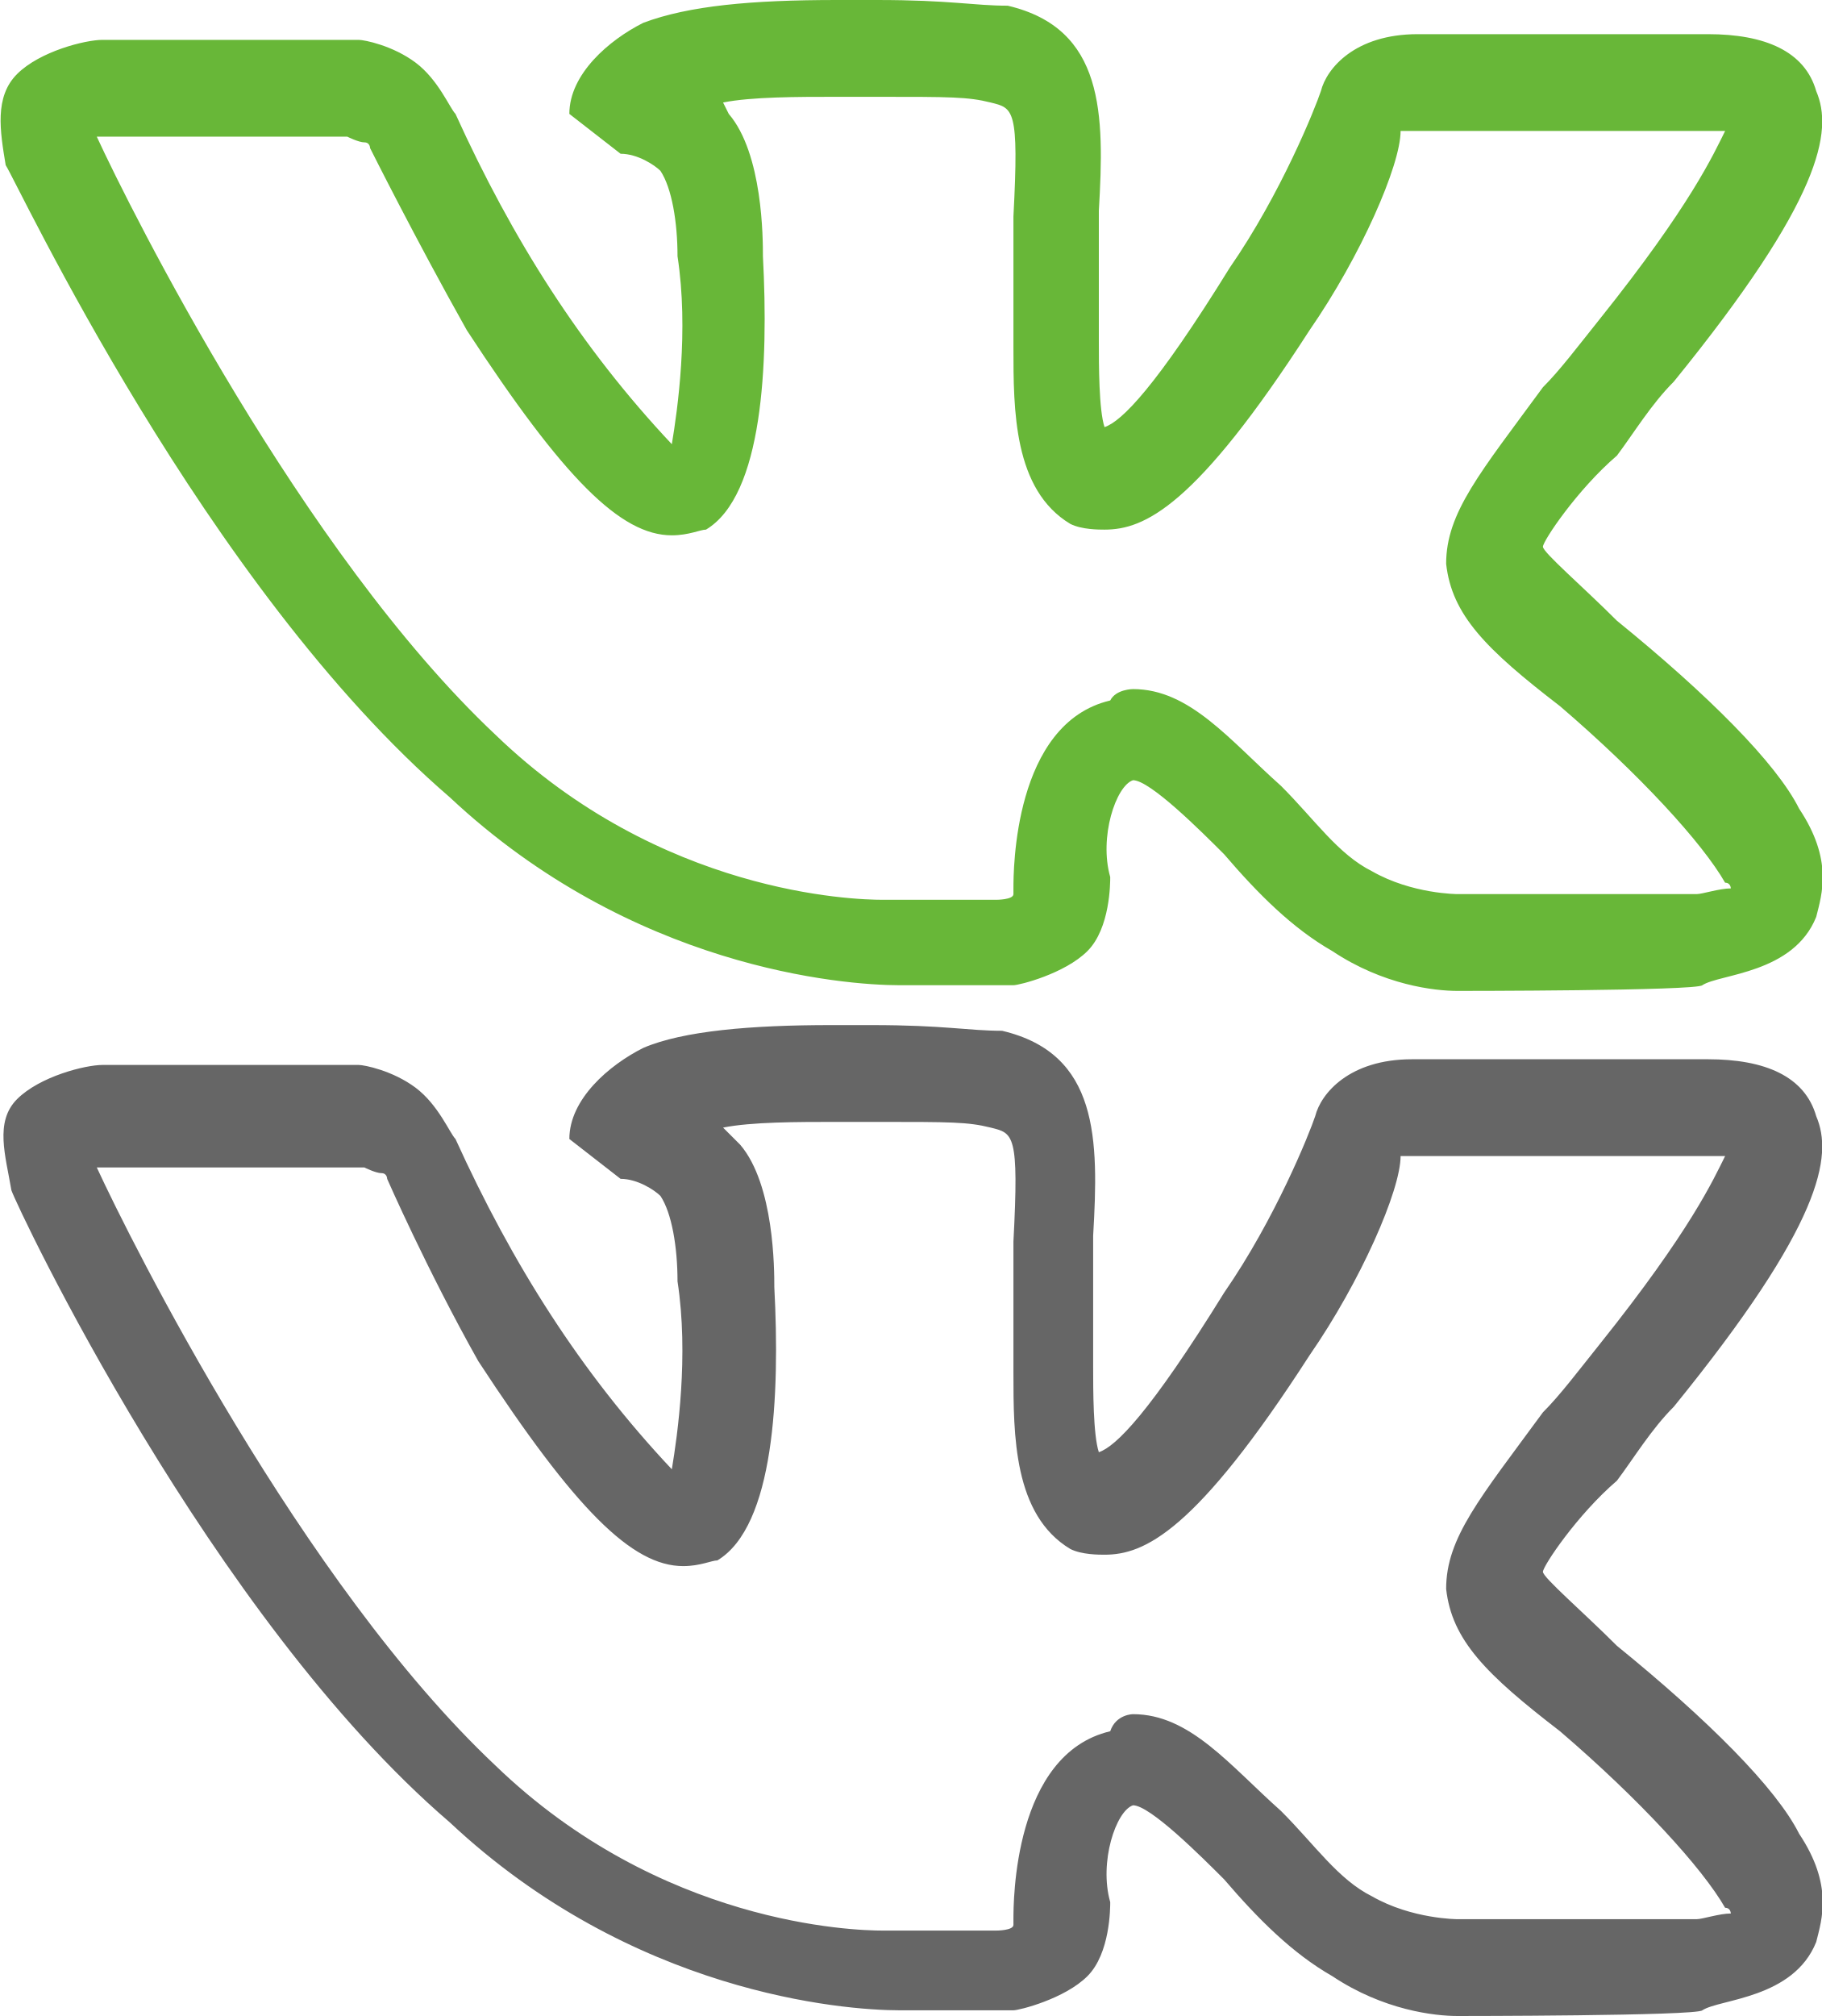
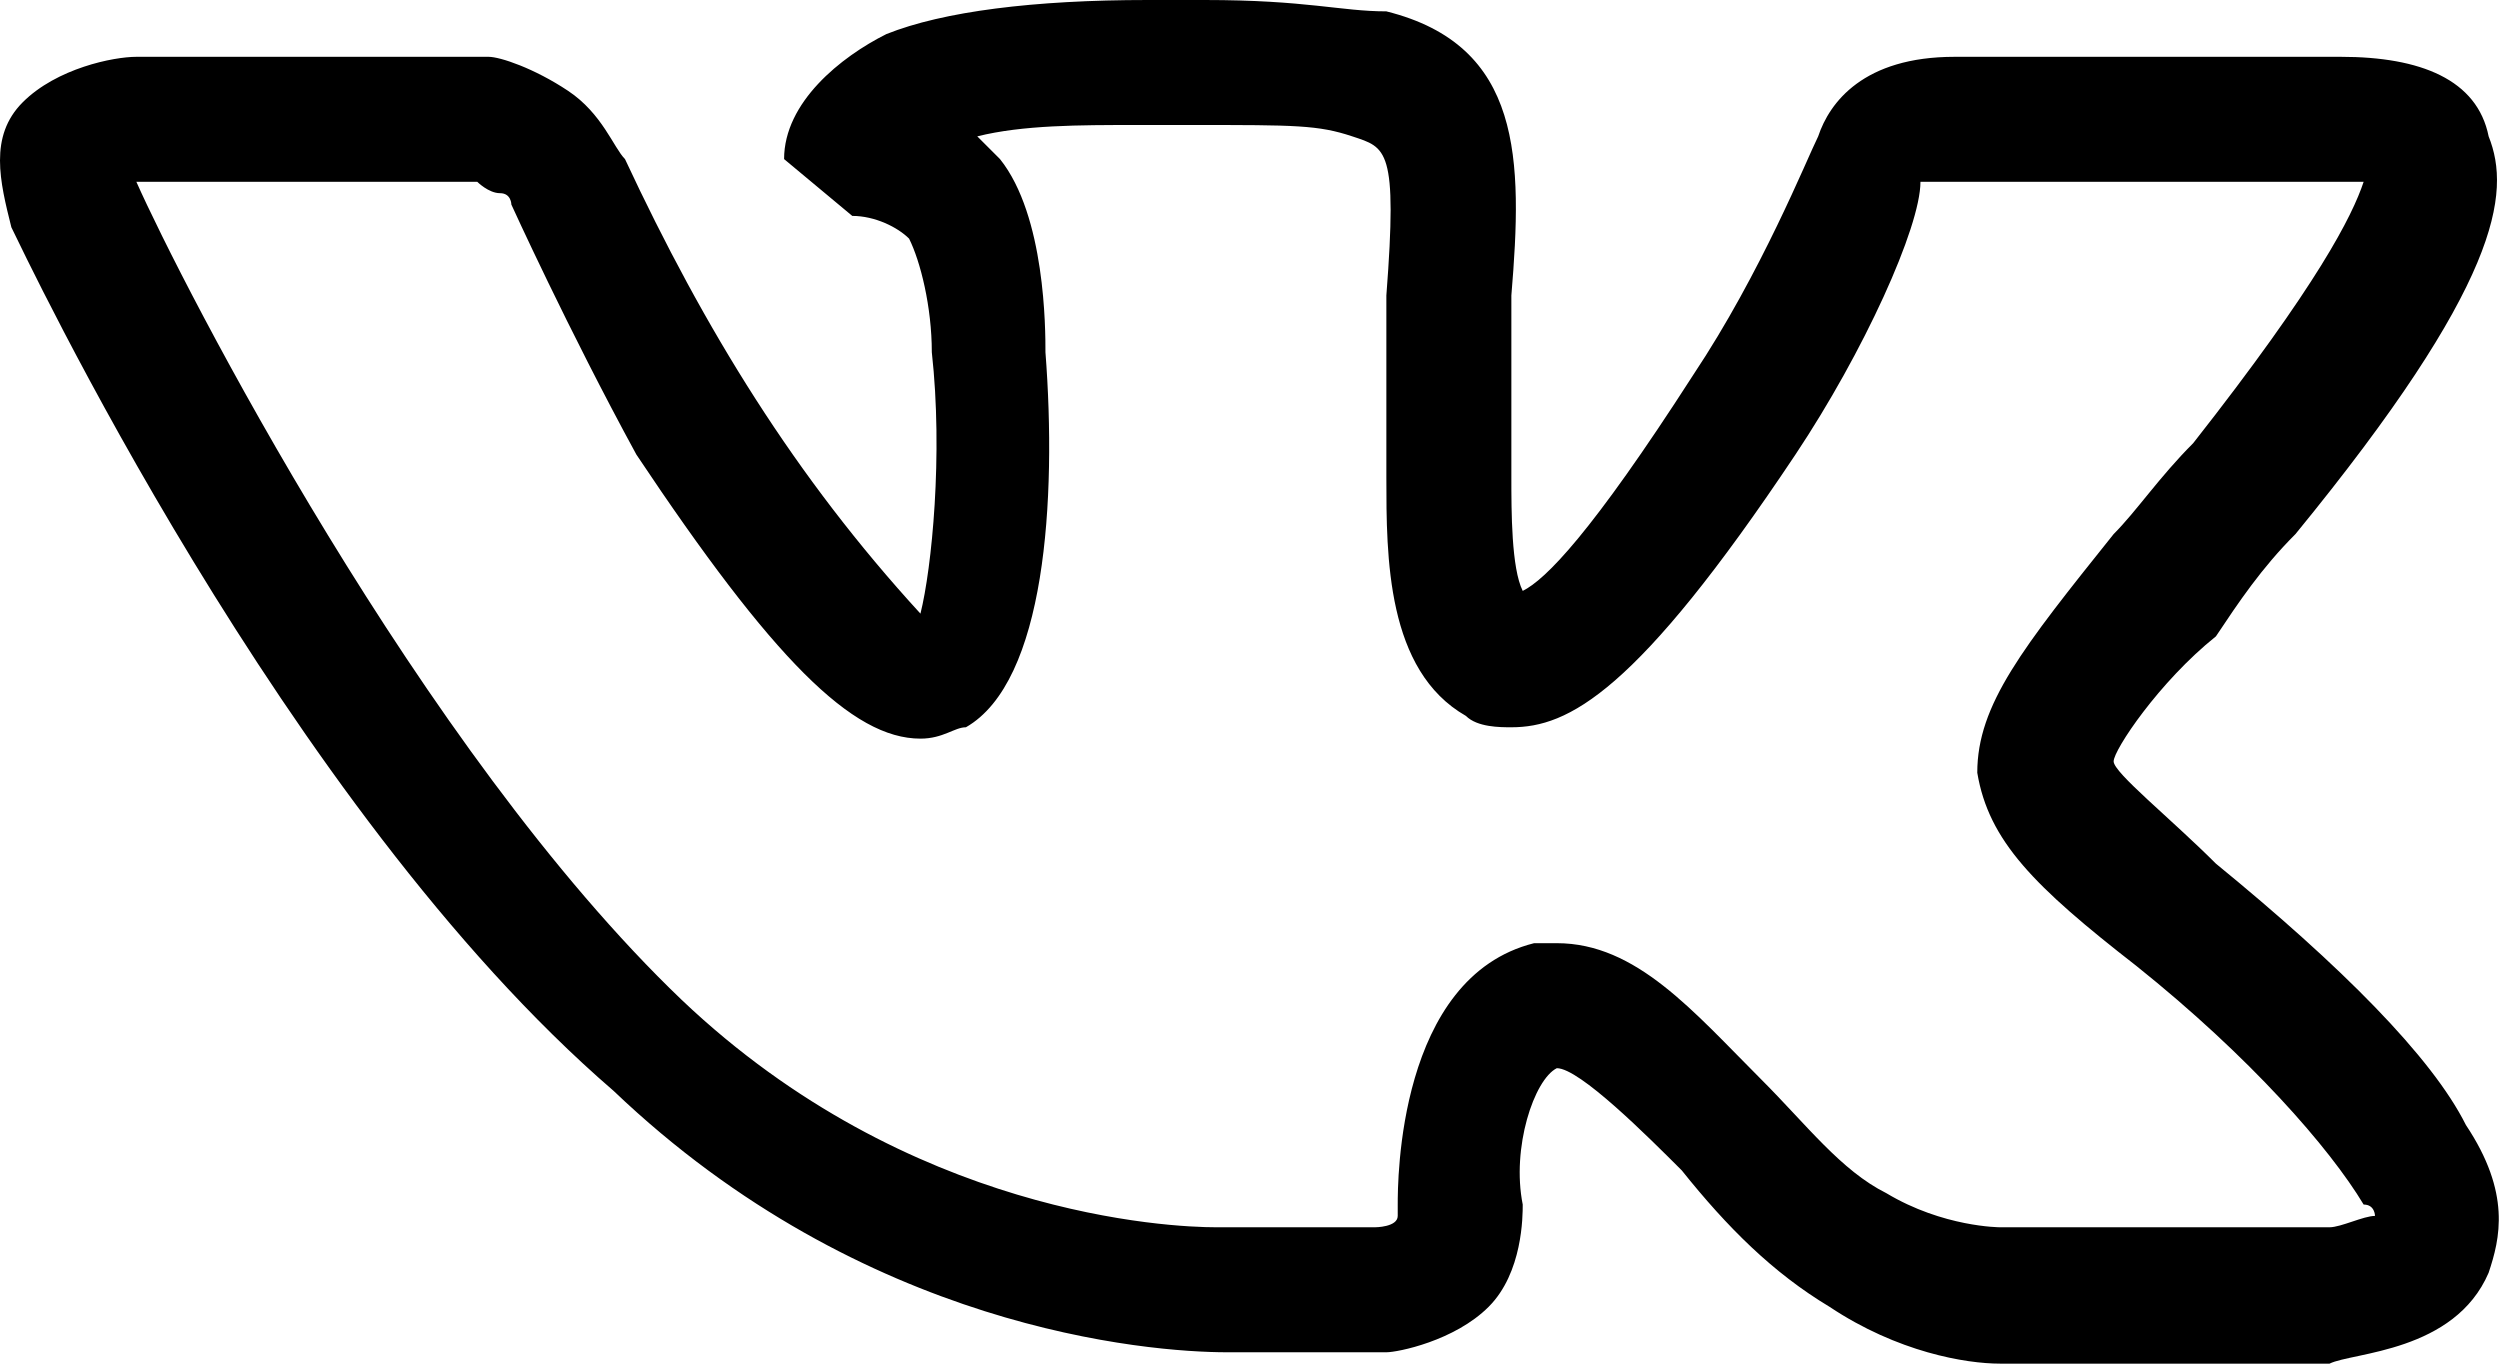
- <svg xmlns="http://www.w3.org/2000/svg" version="1.1" id="Слой_1" x="0px" y="0px" viewBox="0 0 32 35.4" style="enable-background:new 0 0 32 35.4;" xml:space="preserve">
-   <style type="text/css">.st0{fill:#68B738;} .st1{fill:#666666;}</style>
-   <path class="st0" d="M25.6,17.4c-0.4,0-1.3-0.1-2.2-0.7c-0.7-0.4-1.3-1-1.9-1.7c-0.4-0.4-1.3-1.3-1.6-1.3c-0.3,0.1-0.6,1-0.4,1.7c0,0.1,0,0.9-0.4,1.3c-0.4,0.4-1.2,0.6-1.3,0.6h-2c-1,0-4.7-0.3-7.9-3.3C3.6,10.3,0.3,3.2,0.1,2.9C0,2.3-0.1,1.7,0.3,1.3s1.2-0.6,1.5-0.6h4.5c0.1,0,0.6,0.1,1,0.4C7.7,1.4,7.9,1.9,8,2c1,2.2,2.2,4.1,3.8,5.8c0.1-0.6,0.3-2,0.1-3.3c0-0.6-0.1-1.2-0.3-1.5c-0.1-0.1-0.4-0.3-0.7-0.3L10,2c0-0.7,0.7-1.3,1.3-1.6C12.1,0.1,13.2,0,14.7,0h0.7c1.3,0,1.7,0.1,2.3,0.1c1.7,0.4,1.7,1.9,1.6,3.6v2.3c0,0.4,0,1.2,0.1,1.5c0.3-0.1,0.9-0.7,2.2-2.8c0.9-1.3,1.5-2.8,1.6-3.1c0.1-0.4,0.6-1,1.7-1H30c1,0,1.7,0.3,1.9,1c0.3,0.7,0.1,1.9-2.5,5.1c-0.4,0.4-0.7,0.9-1,1.3c-0.7,0.6-1.3,1.5-1.3,1.6s0.7,0.7,1.3,1.3c1.6,1.3,2.8,2.5,3.2,3.3c0.6,0.9,0.4,1.5,0.3,1.9c-0.4,1-1.7,1-2,1.2C29.8,17.4,25.6,17.4,25.6,17.4z M19.9,12.1c1,0,1.7,0.9,2.6,1.7c0.6,0.6,1,1.2,1.6,1.5c0.7,0.4,1.5,0.4,1.5,0.4h4.2c0.1,0,0.4-0.1,0.6-0.1c0,0,0-0.1-0.1-0.1c-0.4-0.7-1.5-1.9-2.9-3.1c-1.3-1-1.9-1.6-2-2.5c0-0.9,0.6-1.6,1.7-3.1c0.3-0.3,0.6-0.7,1-1.2c1.6-2,2-2.9,2.2-3.3h-5.7c0,0.6-0.7,2.2-1.6,3.5c-2,3.1-2.9,3.5-3.6,3.5c-0.1,0-0.4,0-0.6-0.1c-1-0.6-1-2-1-3.1V3.8c0.1-1.9,0-1.9-0.4-2s-0.7-0.1-2-0.1h-0.7c-0.7,0-1.5,0-2,0.1L12.8,2c0.6,0.7,0.6,2.2,0.6,2.5c0.1,1.9,0,4.2-1,4.8c-0.1,0-0.3,0.1-0.6,0.1c-0.9,0-1.9-1-3.6-3.6C7.3,4.2,6.5,2.6,6.5,2.6s0-0.1-0.1-0.1c-0.1,0-0.3-0.1-0.3-0.1H1.7c0.6,1.3,3.6,7.3,7,10.5c2.9,2.8,6.3,2.9,6.8,2.9h2c0,0,0.3,0,0.3-0.1v-0.1c0-0.3,0-2.9,1.7-3.3C19.6,12.1,19.9,12.1,19.9,12.1z" />
-   <path class="st1" d="M25.6,35.4c-0.4,0-1.3-0.1-2.2-0.7c-0.7-0.4-1.3-1-1.9-1.7c-0.4-0.4-1.3-1.3-1.6-1.3c-0.3,0.1-0.6,1-0.4,1.7c0,0.1,0,0.9-0.4,1.3c-0.4,0.4-1.2,0.6-1.3,0.6h-2c-1,0-4.7-0.3-7.9-3.3c-4.2-3.6-7.6-10.8-7.7-11.1c-0.1-0.6-0.3-1.2,0.1-1.6s1.2-0.6,1.5-0.6h4.5c0.1,0,0.6,0.1,1,0.4C7.7,19.4,7.9,19.9,8,20c1,2.2,2.2,4.1,3.8,5.8c0.1-0.6,0.3-2,0.1-3.3c0-0.6-0.1-1.2-0.3-1.5c-0.1-0.1-0.4-0.3-0.7-0.3L10,20c0-0.7,0.7-1.3,1.3-1.6c0.7-0.3,1.9-0.4,3.3-0.4h0.7c1.3,0,1.7,0.1,2.3,0.1c1.7,0.4,1.7,1.9,1.6,3.6v2.3c0,0.4,0,1.2,0.1,1.5c0.3-0.1,0.9-0.7,2.2-2.8c0.9-1.3,1.5-2.8,1.6-3.1c0.1-0.4,0.6-1,1.7-1H30c1,0,1.7,0.3,1.9,1c0.3,0.7,0.1,1.9-2.5,5.1c-0.4,0.4-0.7,0.9-1,1.3c-0.7,0.6-1.3,1.5-1.3,1.6s0.7,0.7,1.3,1.3c1.6,1.3,2.8,2.5,3.2,3.3c0.6,0.9,0.4,1.5,0.3,1.9c-0.4,1-1.7,1-2,1.2C29.8,35.4,25.6,35.4,25.6,35.4z M19.9,30.1c1,0,1.7,0.9,2.6,1.7c0.6,0.6,1,1.2,1.6,1.5c0.7,0.4,1.5,0.4,1.5,0.4h4.2c0.1,0,0.4-0.1,0.6-0.1c0,0,0-0.1-0.1-0.1c-0.4-0.7-1.5-1.9-2.9-3.1c-1.3-1-1.9-1.6-2-2.5c0-0.9,0.6-1.6,1.7-3.1c0.3-0.3,0.6-0.7,1-1.2c1.6-2,2-2.9,2.2-3.3h-5.7c0,0.6-0.7,2.2-1.6,3.5c-2,3.1-2.9,3.5-3.6,3.5c-0.1,0-0.4,0-0.6-0.1c-1-0.6-1-2-1-3.1v-2.3c0.1-1.9,0-1.9-0.4-2s-0.7-0.1-2-0.1h-0.7c-0.7,0-1.5,0-2,0.1l0.3,0.3c0.6,0.7,0.6,2.2,0.6,2.5c0.1,1.9,0,4.2-1,4.8c-0.1,0-0.3,0.1-0.6,0.1c-0.9,0-1.9-1-3.6-3.6c-0.9-1.6-1.6-3.2-1.6-3.2s0-0.1-0.1-0.1c-0.1,0-0.3-0.1-0.3-0.1H1.7c0.6,1.3,3.6,7.3,7,10.5c2.9,2.8,6.3,2.9,6.8,2.9h2c0,0,0.3,0,0.3-0.1v-0.1c0-0.3,0-2.9,1.7-3.3C19.6,30.1,19.9,30.1,19.9,30.1z" />
+ <svg xmlns="http://www.w3.org/2000/svg" viewBox="0 0 22 12">
+   <path d="M17.6 12c-.3 0-.9-.1-1.5-.5-.5-.3-.9-.7-1.3-1.2-.3-.3-.9-.9-1.1-.9-.2.1-.4.7-.3 1.2 0 .1 0 .6-.3.9-.3.3-.8.4-.9.4h-1.4c-.7 0-3.2-.2-5.4-2.3C2.5 7.1.2 2.2.1 2 0 1.6-.1 1.2.2.9s.8-.4 1-.4h3.1c.1 0 .4.1.7.3.3.2.4.5.5.6.7 1.5 1.5 2.8 2.6 4 .1-.4.2-1.4.1-2.3 0-.4-.1-.8-.2-1-.1-.1-.3-.2-.5-.2l-.6-.5c0-.5.5-.9.9-1.1.5-.2 1.3-.3 2.3-.3h.5c.9 0 1.2.1 1.6.1 1.2.3 1.2 1.3 1.1 2.5v1.6c0 .3 0 .8.1 1 .2-.1.6-.5 1.5-1.9.6-.9 1-1.9 1.1-2.1.1-.3.4-.7 1.2-.7h3.4c.7 0 1.2.2 1.3.7.2.5.1 1.3-1.7 3.5-.3.3-.5.6-.7.9-.5.4-.9 1-.9 1.1s.5.5.9.9c1.1.9 1.9 1.7 2.2 2.3.4.6.3 1 .2 1.3-.3.7-1.2.7-1.4.8h-2.8-.1zm-3.9-3.7c.7 0 1.2.6 1.8 1.2.4.4.7.8 1.1 1 .5.3 1 .3 1 .3h2.9c.1 0 .3-.1.4-.1 0 0 0-.1-.1-.1-.3-.5-1-1.3-2-2.1-.9-.7-1.3-1.1-1.4-1.7 0-.6.4-1.1 1.2-2.1.2-.2.4-.5.7-.8 1.1-1.4 1.4-2 1.5-2.3h-3.9c0 .4-.5 1.5-1.1 2.4-1.4 2.1-2 2.4-2.5 2.4-.1 0-.3 0-.4-.1-.7-.4-.7-1.4-.7-2.1V2.6c.1-1.3 0-1.3-.3-1.4-.3-.1-.5-.1-1.4-.1H10c-.5 0-1 0-1.4.1l.2.2c.4.5.4 1.5.4 1.7.1 1.3 0 2.9-.7 3.3-.1 0-.2.1-.4.1-.6 0-1.3-.7-2.5-2.5C5 2.9 4.5 1.8 4.5 1.8s0-.1-.1-.1-.2-.1-.2-.1h-3c.4.9 2.5 5 4.8 7.2 2 1.9 4.3 2 4.7 2h1.4s.2 0 .2-.1v-.1c0-.2 0-2 1.2-2.3h.2z" />
</svg>
